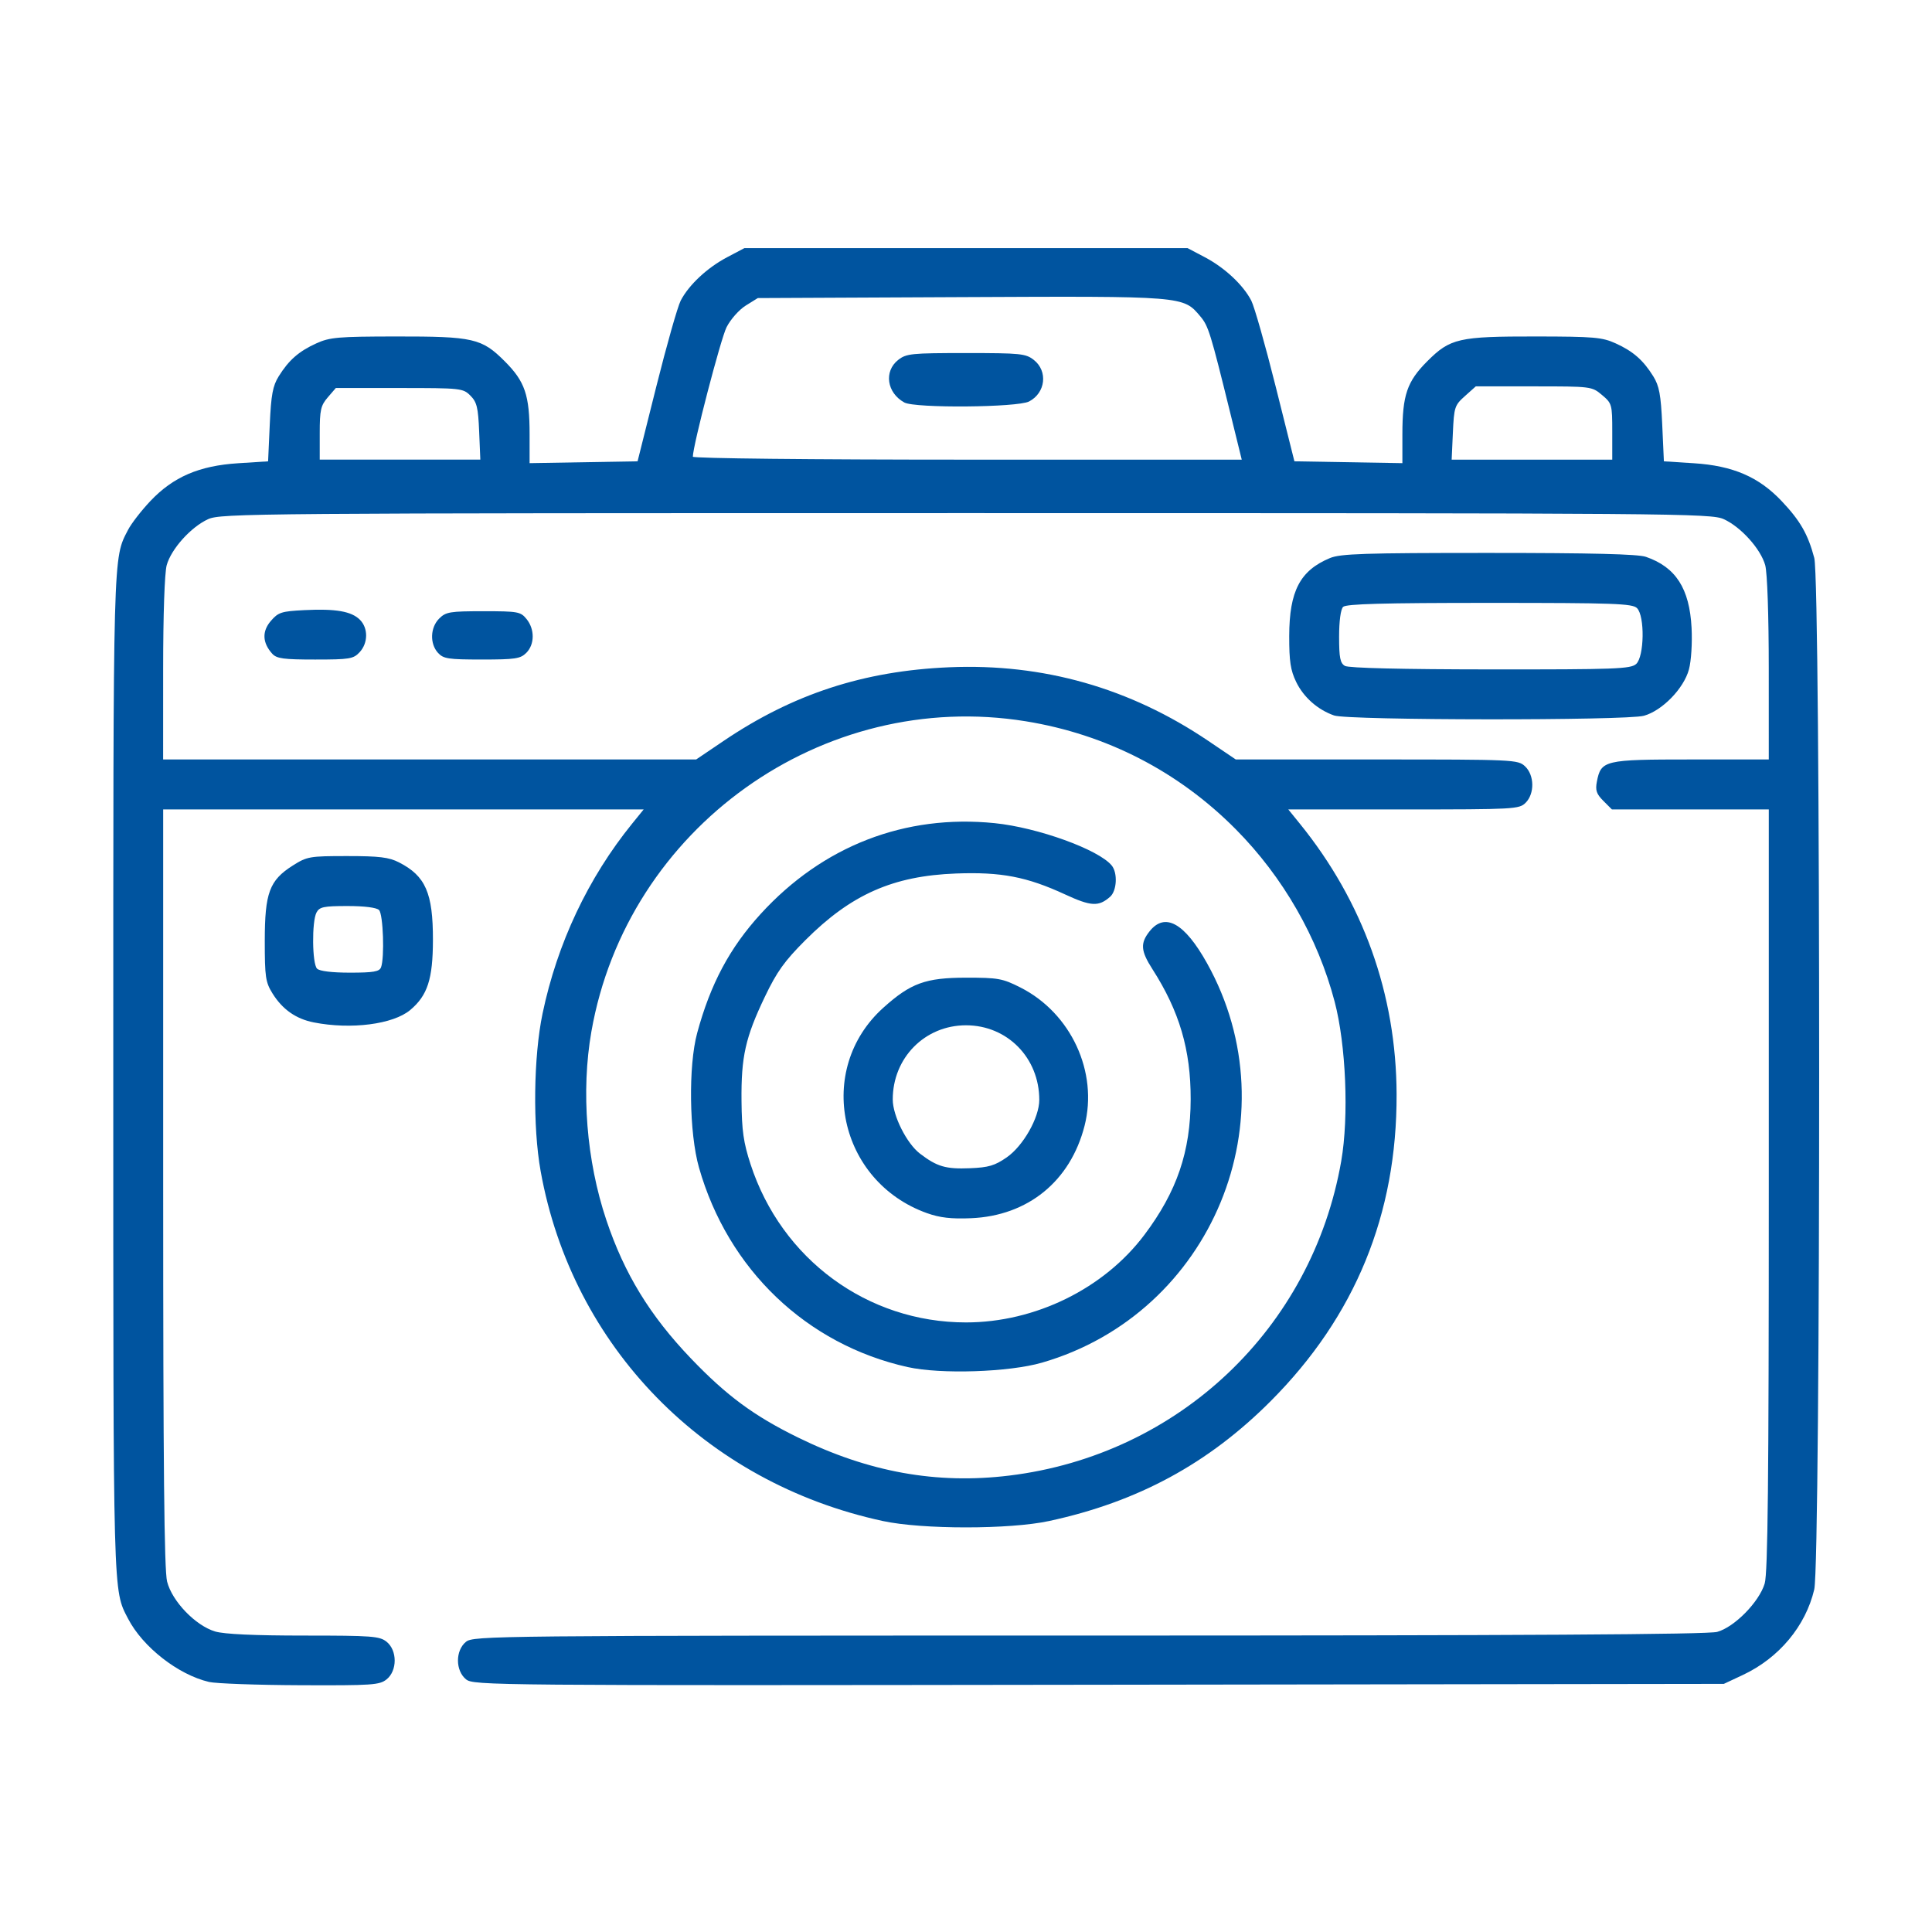
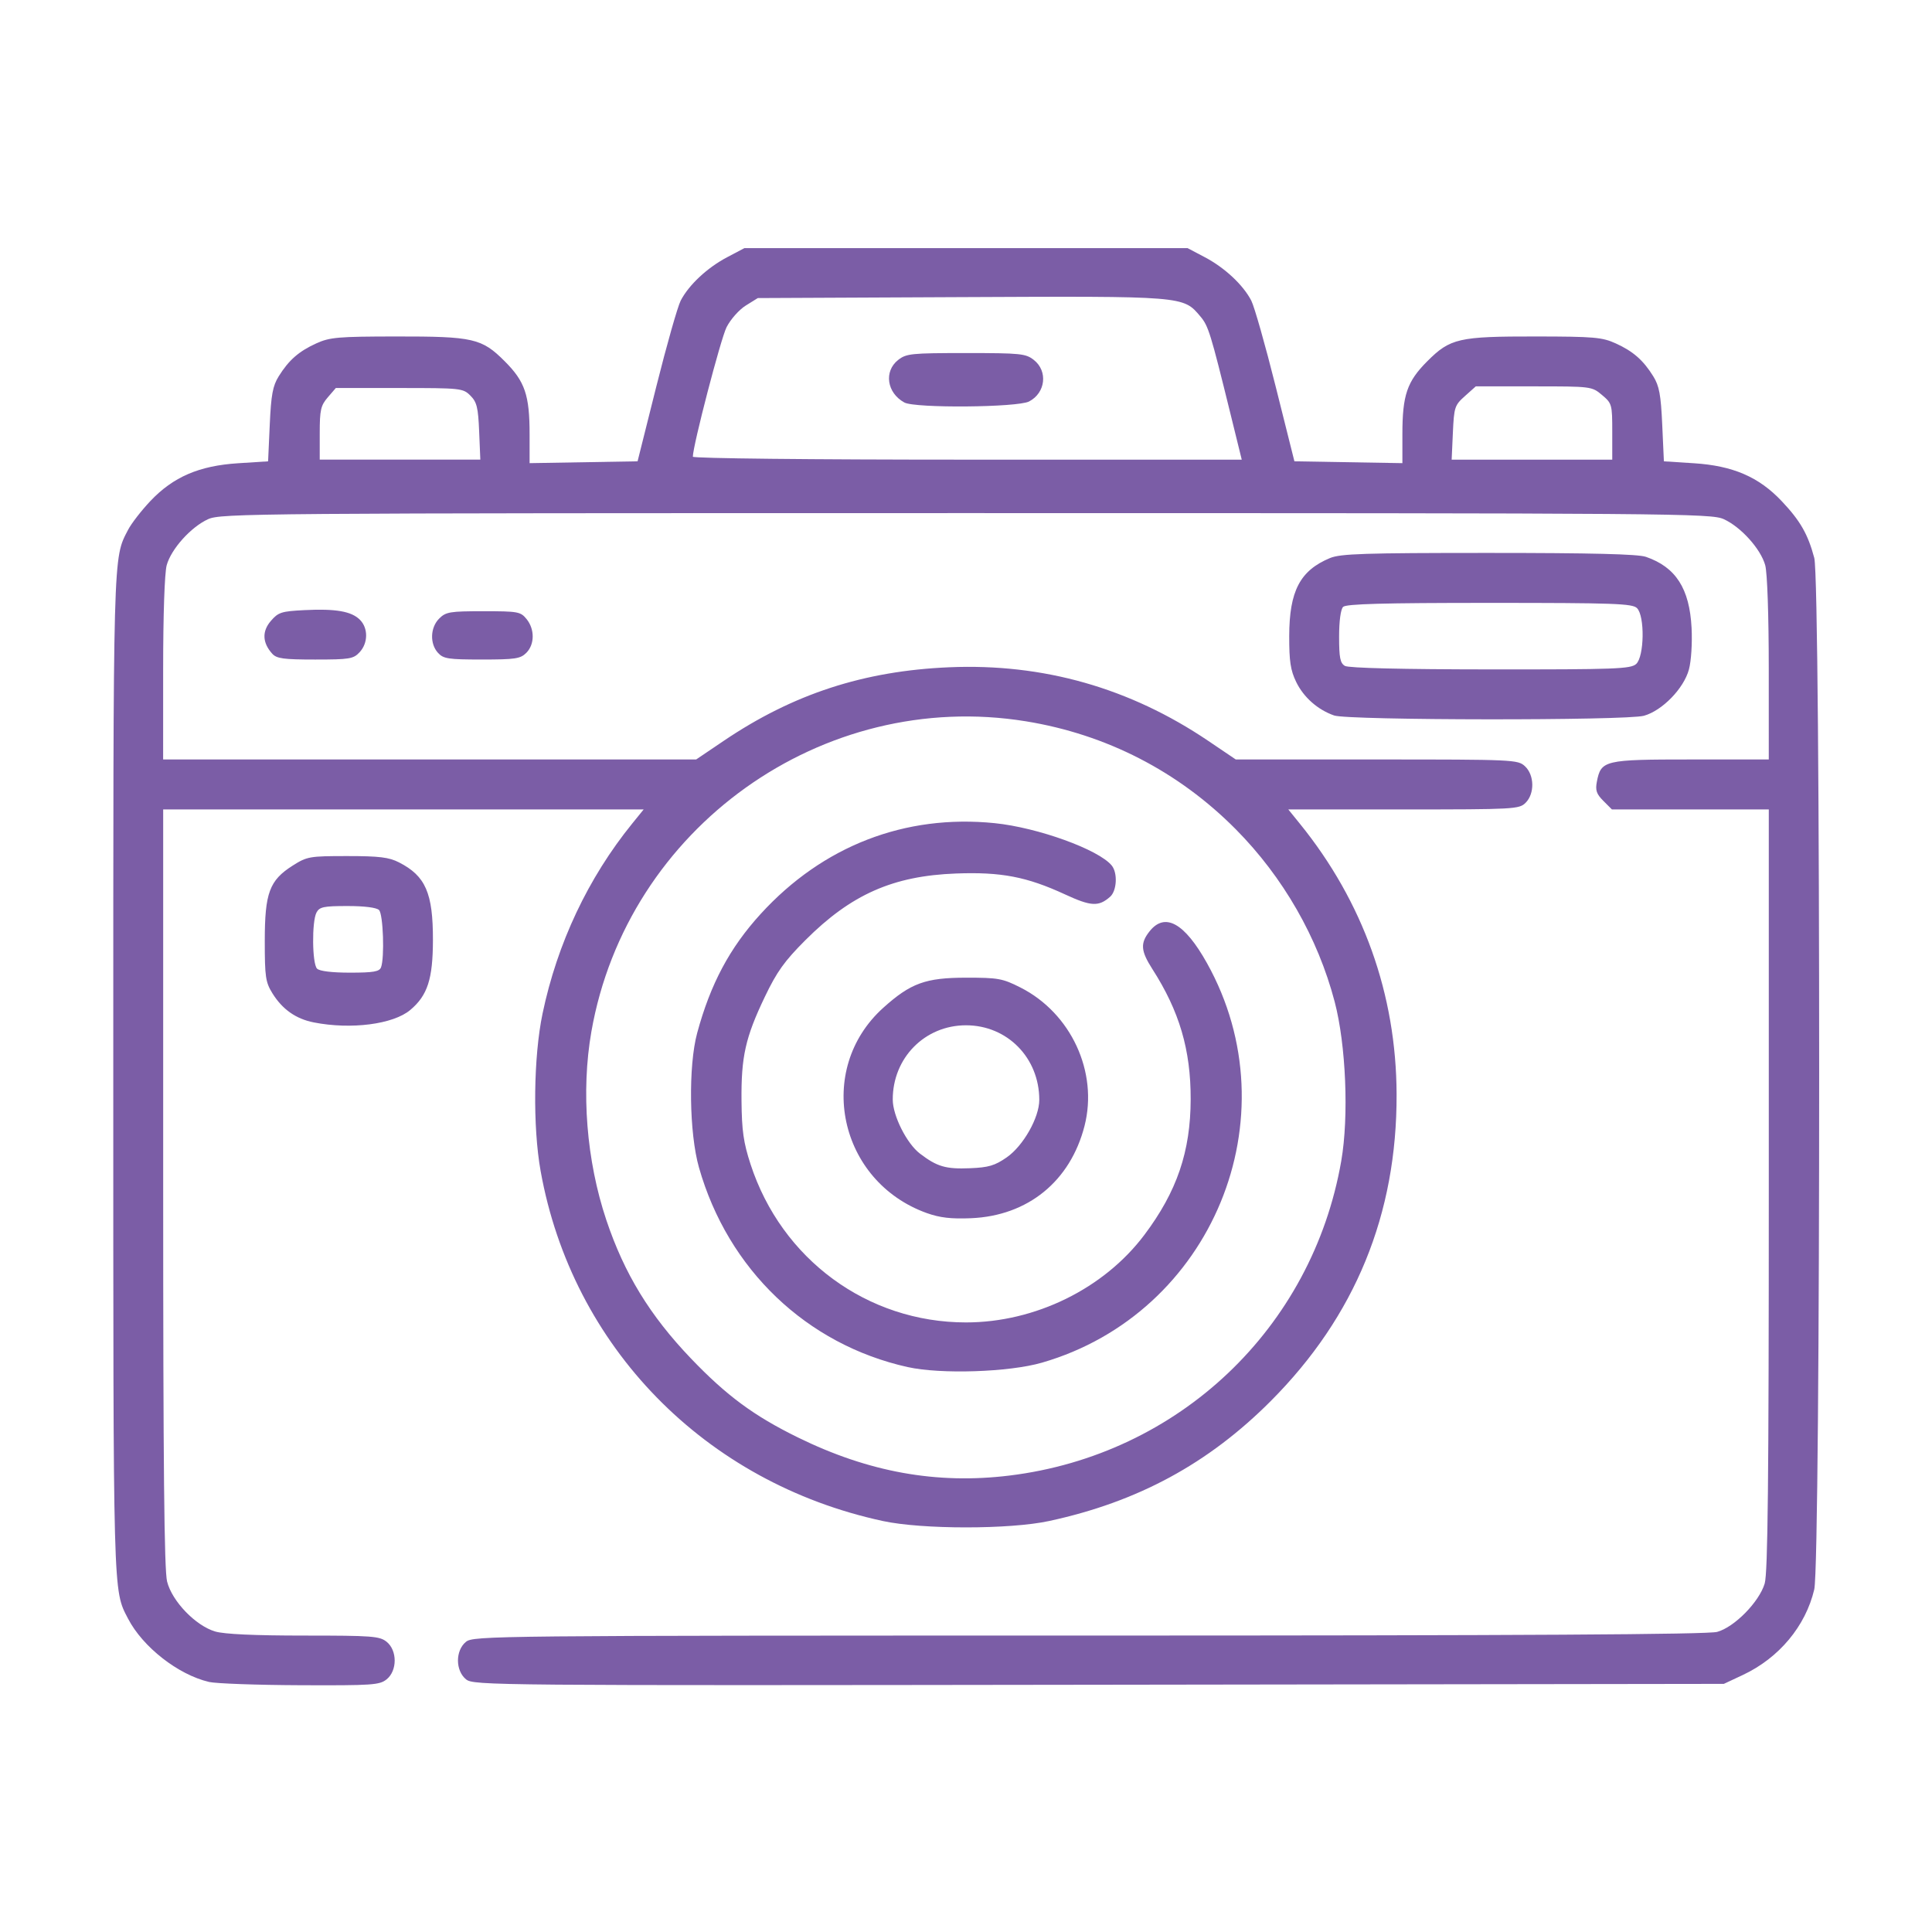
<svg xmlns="http://www.w3.org/2000/svg" width="128mm" height="128mm" viewBox="0 0 128 128" version="1.1" id="svg1" xml:space="preserve">
  <defs id="defs1" />
-   <path style="fill:#00549f;stroke:#e72525;stroke-opacity:0;fill-opacity:1" d="M 13.844,111.432 C 11.797,110.95 9.455,109.117 8.482,107.237 7.483,105.306 7.505,106.115 7.505,71.173 c 0,-34.961 -0.023,-34.132 0.981,-36.072 0.216,-0.418 0.88,-1.274 1.475,-1.904 1.515,-1.602 3.23,-2.341 5.815,-2.506 l 1.986,-0.127 0.11,-2.428 c 0.09,-1.989 0.198,-2.568 0.593,-3.204 0.668,-1.074 1.335,-1.658 2.497,-2.185 0.889,-0.403 1.443,-0.451 5.271,-0.455 5.128,-0.006 5.684,0.121 7.206,1.643 1.342,1.342 1.648,2.24 1.648,4.839 l 0,1.911 3.577,-0.061 3.577,-0.061 1.244,-4.966 c 0.684,-2.731 1.41,-5.287 1.613,-5.68 0.538,-1.04 1.757,-2.179 3.073,-2.873 l 1.151,-0.607 H 64 78.677 l 1.151,0.607 c 1.316,0.694 2.535,1.833 3.073,2.873 0.203,0.393 0.929,2.948 1.613,5.68 l 1.244,4.966 3.577,0.061 3.577,0.061 0,-1.911 c 0,-2.598 0.306,-3.497 1.648,-4.839 1.522,-1.522 2.078,-1.649 7.206,-1.643 3.828,0.004 4.383,0.052 5.271,0.455 1.161,0.526 1.828,1.11 2.497,2.185 0.395,0.636 0.503,1.215 0.593,3.204 l 0.11,2.428 1.986,0.127 c 2.585,0.165 4.3,0.904 5.815,2.506 1.233,1.303 1.742,2.191 2.162,3.767 0.433,1.627 0.433,66.498 -9.8e-4,68.34 -0.573,2.433 -2.337,4.545 -4.737,5.67 l -1.253,0.587 -41.409,0.058 c -40.276,0.056 -41.423,0.047 -41.923,-0.358 -0.712,-0.577 -0.714,-1.912 -0.004,-2.487 0.494,-0.4 1.775,-0.413 41.26,-0.414 28.819,-8.7e-4 41.009,-0.072 41.633,-0.243 1.143,-0.313 2.783,-1.981 3.149,-3.204 0.208,-0.695 0.272,-6.789 0.272,-26.097 V 53.627 l -5.197,0 -5.197,0 -0.566,-0.566 c -0.457,-0.457 -0.54,-0.702 -0.431,-1.269 0.275,-1.424 0.489,-1.475 6.228,-1.475 l 5.162,0 -0.001,-6.014 c -7.3e-4,-3.559 -0.097,-6.358 -0.235,-6.857 -0.299,-1.077 -1.608,-2.532 -2.743,-3.049 -0.846,-0.385 -2.962,-0.402 -50.21,-0.402 -47.248,0 -49.364,0.017 -50.21,0.402 -1.135,0.517 -2.444,1.971 -2.743,3.049 -0.139,0.499 -0.235,3.299 -0.235,6.857 l -0.001,6.014 h 17.657 17.657 l 1.82,-1.23 c 4.6,-3.109 9.287,-4.639 14.952,-4.879 6.222,-0.264 11.965,1.369 17.159,4.879 l 1.82,1.23 h 9.339 c 9.094,0 9.352,0.012 9.822,0.45 0.627,0.585 0.649,1.812 0.042,2.419 -0.424,0.424 -0.736,0.441 -8.082,0.441 l -7.641,0 0.76,0.938 c 4.199,5.179 6.393,11.312 6.415,17.932 0.027,7.953 -2.744,14.713 -8.33,20.319 -4.139,4.154 -8.822,6.689 -14.692,7.955 -2.609,0.563 -8.408,0.563 -11.017,0 C 46.709,98.23 37.909,89.232 35.818,77.586 c -0.528,-2.938 -0.471,-7.579 0.128,-10.438 0.975,-4.653 3.017,-8.979 5.939,-12.584 L 42.645,53.627 H 26.728 10.811 v 25.062 c 0,18.462 0.068,25.334 0.259,26.092 0.33,1.309 1.884,2.923 3.187,3.31 0.598,0.178 2.605,0.27 5.879,0.27 4.528,0 5.016,0.037 5.481,0.413 0.709,0.574 0.709,1.911 0,2.485 -0.468,0.379 -0.939,0.411 -5.727,0.391 -2.869,-0.012 -5.59,-0.11 -6.046,-0.217 z M 66.875,97.76 C 78.094,96.388 86.935,88.006 88.862,76.915 89.372,73.974 89.176,69.222 88.425,66.367 87.307,62.112 85.011,58.107 81.877,54.945 78.077,51.111 73.3,48.653 67.967,47.788 54.489,45.602 41.542,54.851 39.18,68.352 c -0.691,3.948 -0.326,8.548 0.989,12.473 1.194,3.564 2.889,6.336 5.613,9.182 2.356,2.461 4.161,3.794 7.072,5.223 4.693,2.305 9.204,3.119 14.02,2.53 z M 60.138,90.573 C 53.435,89.08 48.23,84.104 46.309,77.353 c -0.65,-2.285 -0.71,-6.731 -0.12,-8.912 0.88,-3.25 2.155,-5.643 4.209,-7.892 4.11,-4.502 9.556,-6.615 15.499,-6.013 2.861,0.29 6.901,1.752 7.759,2.808 0.402,0.494 0.339,1.677 -0.11,2.071 -0.758,0.665 -1.259,0.639 -2.982,-0.157 -2.537,-1.172 -4.236,-1.498 -7.226,-1.386 -4.173,0.157 -6.948,1.385 -9.978,4.415 -1.388,1.389 -1.891,2.091 -2.686,3.752 -1.289,2.694 -1.575,3.969 -1.547,6.899 0.019,1.974 0.131,2.758 0.598,4.193 2.052,6.301 7.746,10.483 14.274,10.483 4.584,0 9.139,-2.236 11.819,-5.8 2.155,-2.867 3.059,-5.516 3.067,-8.987 0.008,-3.269 -0.746,-5.832 -2.535,-8.62 -0.773,-1.205 -0.813,-1.711 -0.196,-2.495 1.016,-1.292 2.319,-0.576 3.81,2.095 5.709,10.225 0.35,23.207 -10.928,26.472 -2.182,0.632 -6.709,0.781 -8.899,0.293 z M 61.418,80.375 C 55.556,78.283 53.975,70.853 58.523,66.765 60.336,65.135 61.322,64.776 64,64.774 c 2.131,-0.002 2.421,0.051 3.606,0.65 3.353,1.697 5.161,5.601 4.247,9.17 -0.94,3.669 -3.755,5.958 -7.521,6.116 -1.31,0.055 -2.062,-0.032 -2.913,-0.335 z m 5.276,-3.693 c 1.099,-0.762 2.161,-2.636 2.161,-3.813 0,-2.784 -2.119,-4.941 -4.855,-4.941 -2.73,0 -4.861,2.163 -4.853,4.925 0.003,1.072 0.93,2.911 1.801,3.576 1.138,0.868 1.706,1.034 3.318,0.969 1.226,-0.049 1.643,-0.172 2.428,-0.716 z M 31.745,28.583 c -0.066,-1.591 -0.153,-1.945 -0.581,-2.373 -0.488,-0.488 -0.626,-0.503 -4.709,-0.503 h -4.206 l -0.533,0.619 c -0.466,0.542 -0.533,0.837 -0.533,2.373 v 1.753 h 5.32 5.32 z m 49.777,-1.165 c -1.326,-5.384 -1.461,-5.82 -1.998,-6.458 -1.138,-1.352 -1.035,-1.344 -15.855,-1.275 l -13.463,0.063 -0.796,0.495 c -0.442,0.275 -1.008,0.913 -1.273,1.435 -0.386,0.76 -2.234,7.857 -2.234,8.58 0,0.111 7.82,0.195 18.183,0.195 H 82.269 Z M 59.917,26.667 C 58.754,26.031 58.546,24.603 59.505,23.848 60.044,23.424 60.375,23.391 64,23.391 c 3.625,0 3.956,0.034 4.495,0.457 0.944,0.742 0.777,2.185 -0.317,2.751 -0.772,0.399 -7.553,0.455 -8.261,0.068 z m 46.899,1.93 c 0,-1.802 -0.02,-1.873 -0.679,-2.428 -0.674,-0.567 -0.71,-0.571 -4.521,-0.571 h -3.842 l -0.718,0.642 c -0.681,0.608 -0.722,0.735 -0.799,2.428 l -0.081,1.786 h 5.32 5.32 z M 20.791,67.738 C 19.607,67.505 18.714,66.877 18.054,65.817 17.593,65.075 17.542,64.731 17.542,62.345 c 0,-3.187 0.308,-4.019 1.848,-4.996 0.953,-0.604 1.113,-0.632 3.611,-0.632 2.13,0 2.766,0.077 3.433,0.418 1.761,0.899 2.255,2.029 2.249,5.148 -0.005,2.584 -0.357,3.668 -1.502,4.631 -1.129,0.95 -3.923,1.31 -6.39,0.824 z m 4.452,-3.646 c 0.244,-0.636 0.145,-3.525 -0.131,-3.8 -0.163,-0.163 -0.964,-0.265 -2.089,-0.265 -1.578,0 -1.855,0.058 -2.053,0.427 -0.318,0.595 -0.291,3.395 0.036,3.722 0.165,0.165 0.985,0.265 2.183,0.265 1.546,0 1.945,-0.068 2.053,-0.349 z M 88.388,47.402 c -1.088,-0.38 -2.023,-1.207 -2.515,-2.225 -0.373,-0.77 -0.463,-1.369 -0.459,-3.041 0.007,-2.978 0.715,-4.334 2.695,-5.161 0.696,-0.291 2.26,-0.342 10.503,-0.342 6.832,0 9.906,0.076 10.435,0.259 1.979,0.683 2.888,2.095 3.024,4.702 0.052,1.006 -0.023,2.198 -0.175,2.76 -0.34,1.261 -1.769,2.73 -2.982,3.067 -1.174,0.326 -19.587,0.309 -20.525,-0.019 z m 20.011,-3.41 c 0.541,-0.49 0.582,-3.176 0.057,-3.702 -0.304,-0.304 -1.498,-0.347 -9.777,-0.347 -7.04,0 -9.497,0.067 -9.695,0.265 -0.16,0.16 -0.265,0.939 -0.265,1.975 0,1.396 0.071,1.752 0.386,1.935 0.245,0.143 3.766,0.227 9.638,0.232 8.305,0.006 9.293,-0.031 9.656,-0.359 z M 18.035,43.309 c -0.653,-0.724 -0.685,-1.481 -0.091,-2.17 0.494,-0.574 0.699,-0.64 2.225,-0.717 2.067,-0.104 3.116,0.078 3.676,0.638 0.557,0.557 0.547,1.543 -0.021,2.153 -0.412,0.442 -0.663,0.483 -2.945,0.483 -2.097,0 -2.551,-0.062 -2.843,-0.386 z m 10.981,-0.058 c -0.551,-0.609 -0.512,-1.677 0.083,-2.272 0.441,-0.44 0.707,-0.484 2.926,-0.484 2.299,0 2.465,0.03 2.863,0.521 0.547,0.676 0.538,1.68 -0.02,2.238 -0.39,0.39 -0.736,0.441 -2.945,0.441 -2.229,0 -2.548,-0.049 -2.906,-0.444 z" id="path1" />
+   <path style="fill:#7b5da6;stroke:#7b5da6;stroke-opacity:0;fill-opacity:1;stroke-width:6;stroke-dasharray:none" d="M 13.844,111.432 C 11.797,110.95 9.455,109.117 8.482,107.237 7.483,105.306 7.505,106.115 7.505,71.173 c 0,-34.961 -0.023,-34.132 0.981,-36.072 0.216,-0.418 0.88,-1.274 1.475,-1.904 1.515,-1.602 3.23,-2.341 5.815,-2.506 l 1.986,-0.127 0.11,-2.428 c 0.09,-1.989 0.198,-2.568 0.593,-3.204 0.668,-1.074 1.335,-1.658 2.497,-2.185 0.889,-0.403 1.443,-0.451 5.271,-0.455 5.128,-0.006 5.684,0.121 7.206,1.643 1.342,1.342 1.648,2.24 1.648,4.839 l 0,1.911 3.577,-0.061 3.577,-0.061 1.244,-4.966 c 0.684,-2.731 1.41,-5.287 1.613,-5.68 0.538,-1.04 1.757,-2.179 3.073,-2.873 l 1.151,-0.607 H 64 78.677 l 1.151,0.607 c 1.316,0.694 2.535,1.833 3.073,2.873 0.203,0.393 0.929,2.948 1.613,5.68 l 1.244,4.966 3.577,0.061 3.577,0.061 0,-1.911 c 0,-2.598 0.306,-3.497 1.648,-4.839 1.522,-1.522 2.078,-1.649 7.206,-1.643 3.828,0.004 4.383,0.052 5.271,0.455 1.161,0.526 1.828,1.11 2.497,2.185 0.395,0.636 0.503,1.215 0.593,3.204 l 0.11,2.428 1.986,0.127 c 2.585,0.165 4.3,0.904 5.815,2.506 1.233,1.303 1.742,2.191 2.162,3.767 0.433,1.627 0.433,66.498 -9.8e-4,68.34 -0.573,2.433 -2.337,4.545 -4.737,5.67 l -1.253,0.587 -41.409,0.058 c -40.276,0.056 -41.423,0.047 -41.923,-0.358 -0.712,-0.577 -0.714,-1.912 -0.004,-2.487 0.494,-0.4 1.775,-0.413 41.26,-0.414 28.819,-8.7e-4 41.009,-0.072 41.633,-0.243 1.143,-0.313 2.783,-1.981 3.149,-3.204 0.208,-0.695 0.272,-6.789 0.272,-26.097 V 53.627 l -5.197,0 -5.197,0 -0.566,-0.566 c -0.457,-0.457 -0.54,-0.702 -0.431,-1.269 0.275,-1.424 0.489,-1.475 6.228,-1.475 l 5.162,0 -0.001,-6.014 c -7.3e-4,-3.559 -0.097,-6.358 -0.235,-6.857 -0.299,-1.077 -1.608,-2.532 -2.743,-3.049 -0.846,-0.385 -2.962,-0.402 -50.21,-0.402 -47.248,0 -49.364,0.017 -50.21,0.402 -1.135,0.517 -2.444,1.971 -2.743,3.049 -0.139,0.499 -0.235,3.299 -0.235,6.857 l -0.001,6.014 h 17.657 17.657 l 1.82,-1.23 c 4.6,-3.109 9.287,-4.639 14.952,-4.879 6.222,-0.264 11.965,1.369 17.159,4.879 l 1.82,1.23 h 9.339 c 9.094,0 9.352,0.012 9.822,0.45 0.627,0.585 0.649,1.812 0.042,2.419 -0.424,0.424 -0.736,0.441 -8.082,0.441 l -7.641,0 0.76,0.938 c 4.199,5.179 6.393,11.312 6.415,17.932 0.027,7.953 -2.744,14.713 -8.33,20.319 -4.139,4.154 -8.822,6.689 -14.692,7.955 -2.609,0.563 -8.408,0.563 -11.017,0 C 46.709,98.23 37.909,89.232 35.818,77.586 c -0.528,-2.938 -0.471,-7.579 0.128,-10.438 0.975,-4.653 3.017,-8.979 5.939,-12.584 L 42.645,53.627 H 26.728 10.811 v 25.062 c 0,18.462 0.068,25.334 0.259,26.092 0.33,1.309 1.884,2.923 3.187,3.31 0.598,0.178 2.605,0.27 5.879,0.27 4.528,0 5.016,0.037 5.481,0.413 0.709,0.574 0.709,1.911 0,2.485 -0.468,0.379 -0.939,0.411 -5.727,0.391 -2.869,-0.012 -5.59,-0.11 -6.046,-0.217 z M 66.875,97.76 C 78.094,96.388 86.935,88.006 88.862,76.915 89.372,73.974 89.176,69.222 88.425,66.367 87.307,62.112 85.011,58.107 81.877,54.945 78.077,51.111 73.3,48.653 67.967,47.788 54.489,45.602 41.542,54.851 39.18,68.352 c -0.691,3.948 -0.326,8.548 0.989,12.473 1.194,3.564 2.889,6.336 5.613,9.182 2.356,2.461 4.161,3.794 7.072,5.223 4.693,2.305 9.204,3.119 14.02,2.53 z M 60.138,90.573 C 53.435,89.08 48.23,84.104 46.309,77.353 c -0.65,-2.285 -0.71,-6.731 -0.12,-8.912 0.88,-3.25 2.155,-5.643 4.209,-7.892 4.11,-4.502 9.556,-6.615 15.499,-6.013 2.861,0.29 6.901,1.752 7.759,2.808 0.402,0.494 0.339,1.677 -0.11,2.071 -0.758,0.665 -1.259,0.639 -2.982,-0.157 -2.537,-1.172 -4.236,-1.498 -7.226,-1.386 -4.173,0.157 -6.948,1.385 -9.978,4.415 -1.388,1.389 -1.891,2.091 -2.686,3.752 -1.289,2.694 -1.575,3.969 -1.547,6.899 0.019,1.974 0.131,2.758 0.598,4.193 2.052,6.301 7.746,10.483 14.274,10.483 4.584,0 9.139,-2.236 11.819,-5.8 2.155,-2.867 3.059,-5.516 3.067,-8.987 0.008,-3.269 -0.746,-5.832 -2.535,-8.62 -0.773,-1.205 -0.813,-1.711 -0.196,-2.495 1.016,-1.292 2.319,-0.576 3.81,2.095 5.709,10.225 0.35,23.207 -10.928,26.472 -2.182,0.632 -6.709,0.781 -8.899,0.293 z M 61.418,80.375 C 55.556,78.283 53.975,70.853 58.523,66.765 60.336,65.135 61.322,64.776 64,64.774 c 2.131,-0.002 2.421,0.051 3.606,0.65 3.353,1.697 5.161,5.601 4.247,9.17 -0.94,3.669 -3.755,5.958 -7.521,6.116 -1.31,0.055 -2.062,-0.032 -2.913,-0.335 z m 5.276,-3.693 c 1.099,-0.762 2.161,-2.636 2.161,-3.813 0,-2.784 -2.119,-4.941 -4.855,-4.941 -2.73,0 -4.861,2.163 -4.853,4.925 0.003,1.072 0.93,2.911 1.801,3.576 1.138,0.868 1.706,1.034 3.318,0.969 1.226,-0.049 1.643,-0.172 2.428,-0.716 z M 31.745,28.583 c -0.066,-1.591 -0.153,-1.945 -0.581,-2.373 -0.488,-0.488 -0.626,-0.503 -4.709,-0.503 h -4.206 l -0.533,0.619 c -0.466,0.542 -0.533,0.837 -0.533,2.373 v 1.753 h 5.32 5.32 z m 49.777,-1.165 c -1.326,-5.384 -1.461,-5.82 -1.998,-6.458 -1.138,-1.352 -1.035,-1.344 -15.855,-1.275 l -13.463,0.063 -0.796,0.495 c -0.442,0.275 -1.008,0.913 -1.273,1.435 -0.386,0.76 -2.234,7.857 -2.234,8.58 0,0.111 7.82,0.195 18.183,0.195 H 82.269 Z M 59.917,26.667 C 58.754,26.031 58.546,24.603 59.505,23.848 60.044,23.424 60.375,23.391 64,23.391 c 3.625,0 3.956,0.034 4.495,0.457 0.944,0.742 0.777,2.185 -0.317,2.751 -0.772,0.399 -7.553,0.455 -8.261,0.068 z m 46.899,1.93 c 0,-1.802 -0.02,-1.873 -0.679,-2.428 -0.674,-0.567 -0.71,-0.571 -4.521,-0.571 h -3.842 l -0.718,0.642 c -0.681,0.608 -0.722,0.735 -0.799,2.428 l -0.081,1.786 h 5.32 5.32 z M 20.791,67.738 C 19.607,67.505 18.714,66.877 18.054,65.817 17.593,65.075 17.542,64.731 17.542,62.345 c 0,-3.187 0.308,-4.019 1.848,-4.996 0.953,-0.604 1.113,-0.632 3.611,-0.632 2.13,0 2.766,0.077 3.433,0.418 1.761,0.899 2.255,2.029 2.249,5.148 -0.005,2.584 -0.357,3.668 -1.502,4.631 -1.129,0.95 -3.923,1.31 -6.39,0.824 z m 4.452,-3.646 c 0.244,-0.636 0.145,-3.525 -0.131,-3.8 -0.163,-0.163 -0.964,-0.265 -2.089,-0.265 -1.578,0 -1.855,0.058 -2.053,0.427 -0.318,0.595 -0.291,3.395 0.036,3.722 0.165,0.165 0.985,0.265 2.183,0.265 1.546,0 1.945,-0.068 2.053,-0.349 z M 88.388,47.402 c -1.088,-0.38 -2.023,-1.207 -2.515,-2.225 -0.373,-0.77 -0.463,-1.369 -0.459,-3.041 0.007,-2.978 0.715,-4.334 2.695,-5.161 0.696,-0.291 2.26,-0.342 10.503,-0.342 6.832,0 9.906,0.076 10.435,0.259 1.979,0.683 2.888,2.095 3.024,4.702 0.052,1.006 -0.023,2.198 -0.175,2.76 -0.34,1.261 -1.769,2.73 -2.982,3.067 -1.174,0.326 -19.587,0.309 -20.525,-0.019 z m 20.011,-3.41 c 0.541,-0.49 0.582,-3.176 0.057,-3.702 -0.304,-0.304 -1.498,-0.347 -9.777,-0.347 -7.04,0 -9.497,0.067 -9.695,0.265 -0.16,0.16 -0.265,0.939 -0.265,1.975 0,1.396 0.071,1.752 0.386,1.935 0.245,0.143 3.766,0.227 9.638,0.232 8.305,0.006 9.293,-0.031 9.656,-0.359 z M 18.035,43.309 c -0.653,-0.724 -0.685,-1.481 -0.091,-2.17 0.494,-0.574 0.699,-0.64 2.225,-0.717 2.067,-0.104 3.116,0.078 3.676,0.638 0.557,0.557 0.547,1.543 -0.021,2.153 -0.412,0.442 -0.663,0.483 -2.945,0.483 -2.097,0 -2.551,-0.062 -2.843,-0.386 z m 10.981,-0.058 c -0.551,-0.609 -0.512,-1.677 0.083,-2.272 0.441,-0.44 0.707,-0.484 2.926,-0.484 2.299,0 2.465,0.03 2.863,0.521 0.547,0.676 0.538,1.68 -0.02,2.238 -0.39,0.39 -0.736,0.441 -2.945,0.441 -2.229,0 -2.548,-0.049 -2.906,-0.444 z" id="path1" />
</svg>
